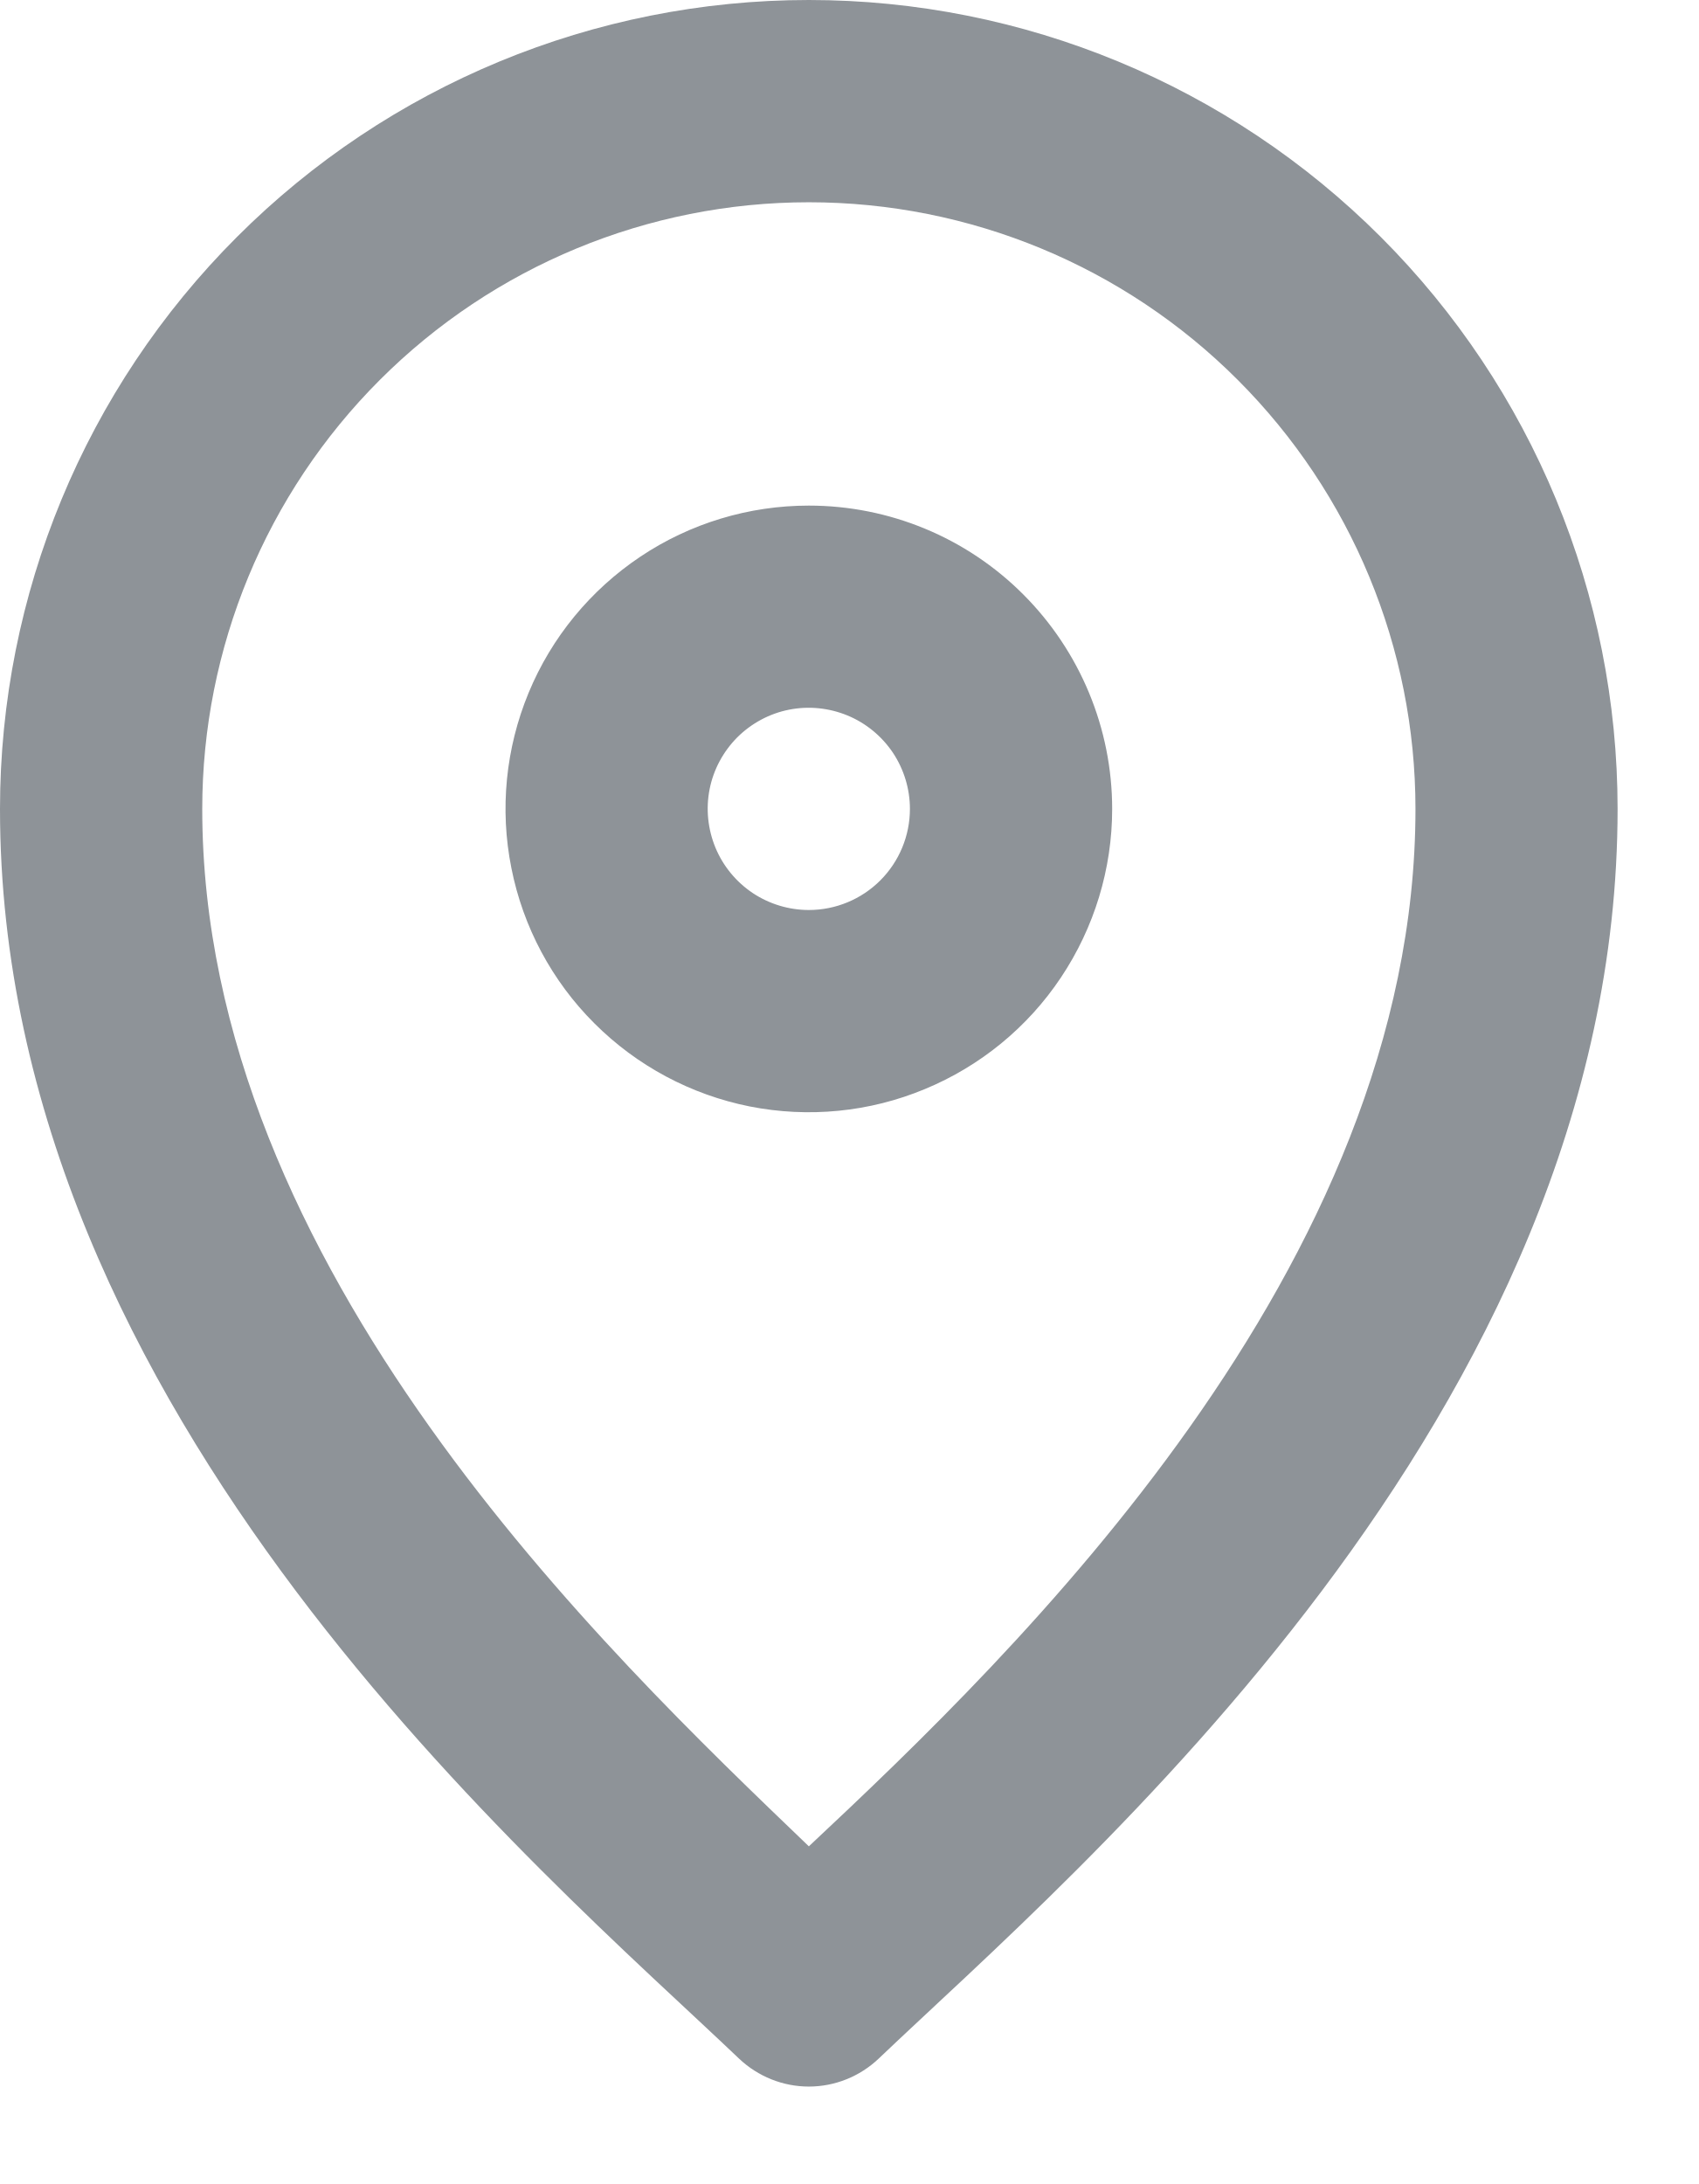
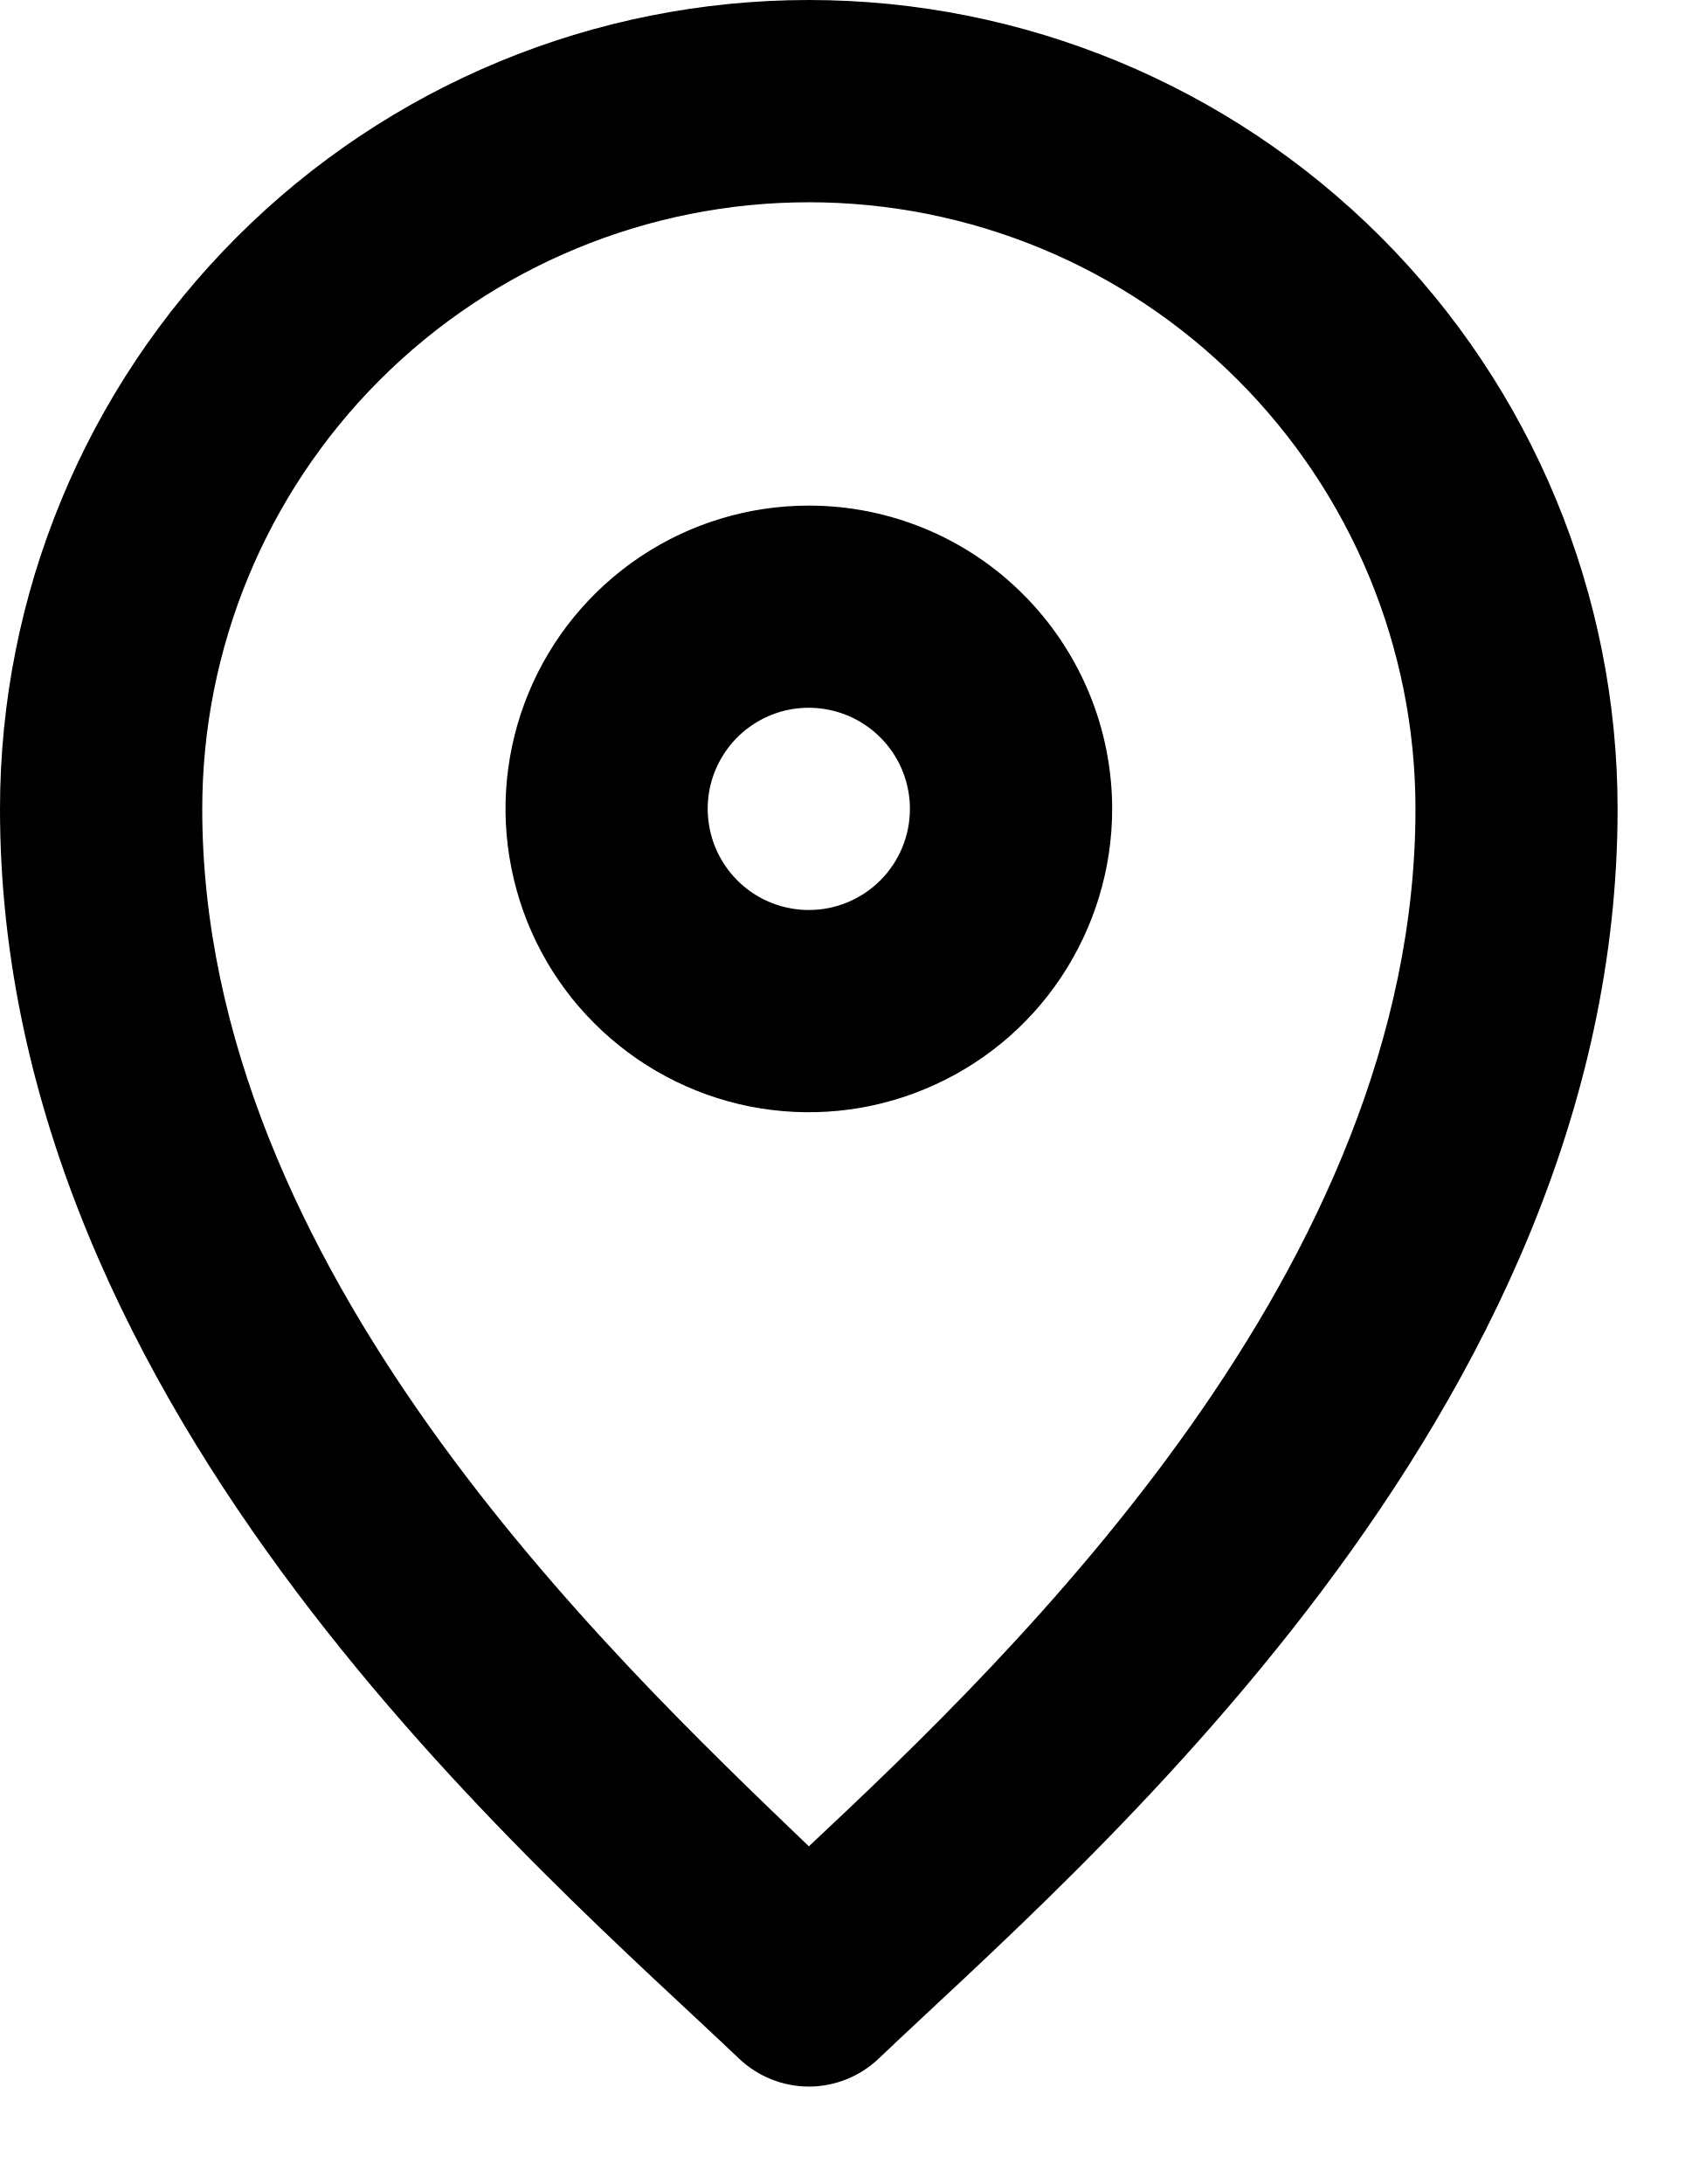
<svg xmlns="http://www.w3.org/2000/svg" width="14" height="18" viewBox="0 0 14 18" fill="none">
-   <path d="M6.667 4.167C6.172 4.167 5.689 4.313 5.278 4.588C4.867 4.863 4.546 5.253 4.357 5.71C4.168 6.167 4.118 6.669 4.215 7.154C4.311 7.639 4.549 8.085 4.899 8.434C5.249 8.784 5.694 9.022 6.179 9.119C6.664 9.215 7.167 9.166 7.623 8.976C8.08 8.787 8.471 8.467 8.745 8.056C9.02 7.644 9.167 7.161 9.167 6.667C9.167 6.004 8.903 5.368 8.434 4.899C7.966 4.43 7.33 4.167 6.667 4.167ZM6.667 7.5C6.502 7.5 6.341 7.451 6.204 7.36C6.067 7.268 5.96 7.138 5.897 6.986C5.834 6.833 5.817 6.666 5.849 6.504C5.881 6.342 5.961 6.194 6.077 6.077C6.194 5.961 6.342 5.881 6.504 5.849C6.666 5.817 6.833 5.834 6.986 5.897C7.138 5.96 7.268 6.067 7.36 6.204C7.451 6.341 7.5 6.502 7.5 6.667C7.5 6.888 7.412 7.1 7.256 7.256C7.1 7.412 6.888 7.5 6.667 7.5ZM6.667 0C4.899 0 3.203 0.702 1.953 1.953C0.702 3.203 0 4.899 0 6.667C0 11.667 4.475 15.425 6.092 16.967C6.247 17.114 6.453 17.197 6.667 17.197C6.881 17.197 7.087 17.114 7.242 16.967C8.858 15.425 13.333 11.667 13.333 6.667C13.333 4.899 12.631 3.203 11.381 1.953C10.13 0.702 8.435 0 6.667 0V0ZM6.667 15.217C5 13.617 1.667 10.45 1.667 6.667C1.667 5.341 2.193 4.069 3.131 3.131C4.069 2.193 5.341 1.667 6.667 1.667C7.993 1.667 9.265 2.193 10.202 3.131C11.14 4.069 11.667 5.341 11.667 6.667C11.667 10.45 8.375 13.617 6.667 15.217Z" fill="#8E9398" />
+   <path d="M6.667 4.167C6.172 4.167 5.689 4.313 5.278 4.588C4.867 4.863 4.546 5.253 4.357 5.71C4.168 6.167 4.118 6.669 4.215 7.154C4.311 7.639 4.549 8.085 4.899 8.434C5.249 8.784 5.694 9.022 6.179 9.119C6.664 9.215 7.167 9.166 7.623 8.976C8.08 8.787 8.471 8.467 8.745 8.056C9.02 7.644 9.167 7.161 9.167 6.667C9.167 6.004 8.903 5.368 8.434 4.899C7.966 4.43 7.33 4.167 6.667 4.167ZM6.667 7.5C6.502 7.5 6.341 7.451 6.204 7.36C6.067 7.268 5.96 7.138 5.897 6.986C5.834 6.833 5.817 6.666 5.849 6.504C5.881 6.342 5.961 6.194 6.077 6.077C6.194 5.961 6.342 5.881 6.504 5.849C6.666 5.817 6.833 5.834 6.986 5.897C7.138 5.96 7.268 6.067 7.36 6.204C7.451 6.341 7.5 6.502 7.5 6.667C7.5 6.888 7.412 7.1 7.256 7.256C7.1 7.412 6.888 7.5 6.667 7.5ZM6.667 0C4.899 0 3.203 0.702 1.953 1.953C0.702 3.203 0 4.899 0 6.667C0 11.667 4.475 15.425 6.092 16.967C6.247 17.114 6.453 17.197 6.667 17.197C6.881 17.197 7.087 17.114 7.242 16.967C8.858 15.425 13.333 11.667 13.333 6.667C13.333 4.899 12.631 3.203 11.381 1.953C10.13 0.702 8.435 0 6.667 0V0ZM6.667 15.217C5 13.617 1.667 10.45 1.667 6.667C1.667 5.341 2.193 4.069 3.131 3.131C4.069 2.193 5.341 1.667 6.667 1.667C7.993 1.667 9.265 2.193 10.202 3.131C11.14 4.069 11.667 5.341 11.667 6.667C11.667 10.45 8.375 13.617 6.667 15.217Z" fill="currentColor" />
</svg>
